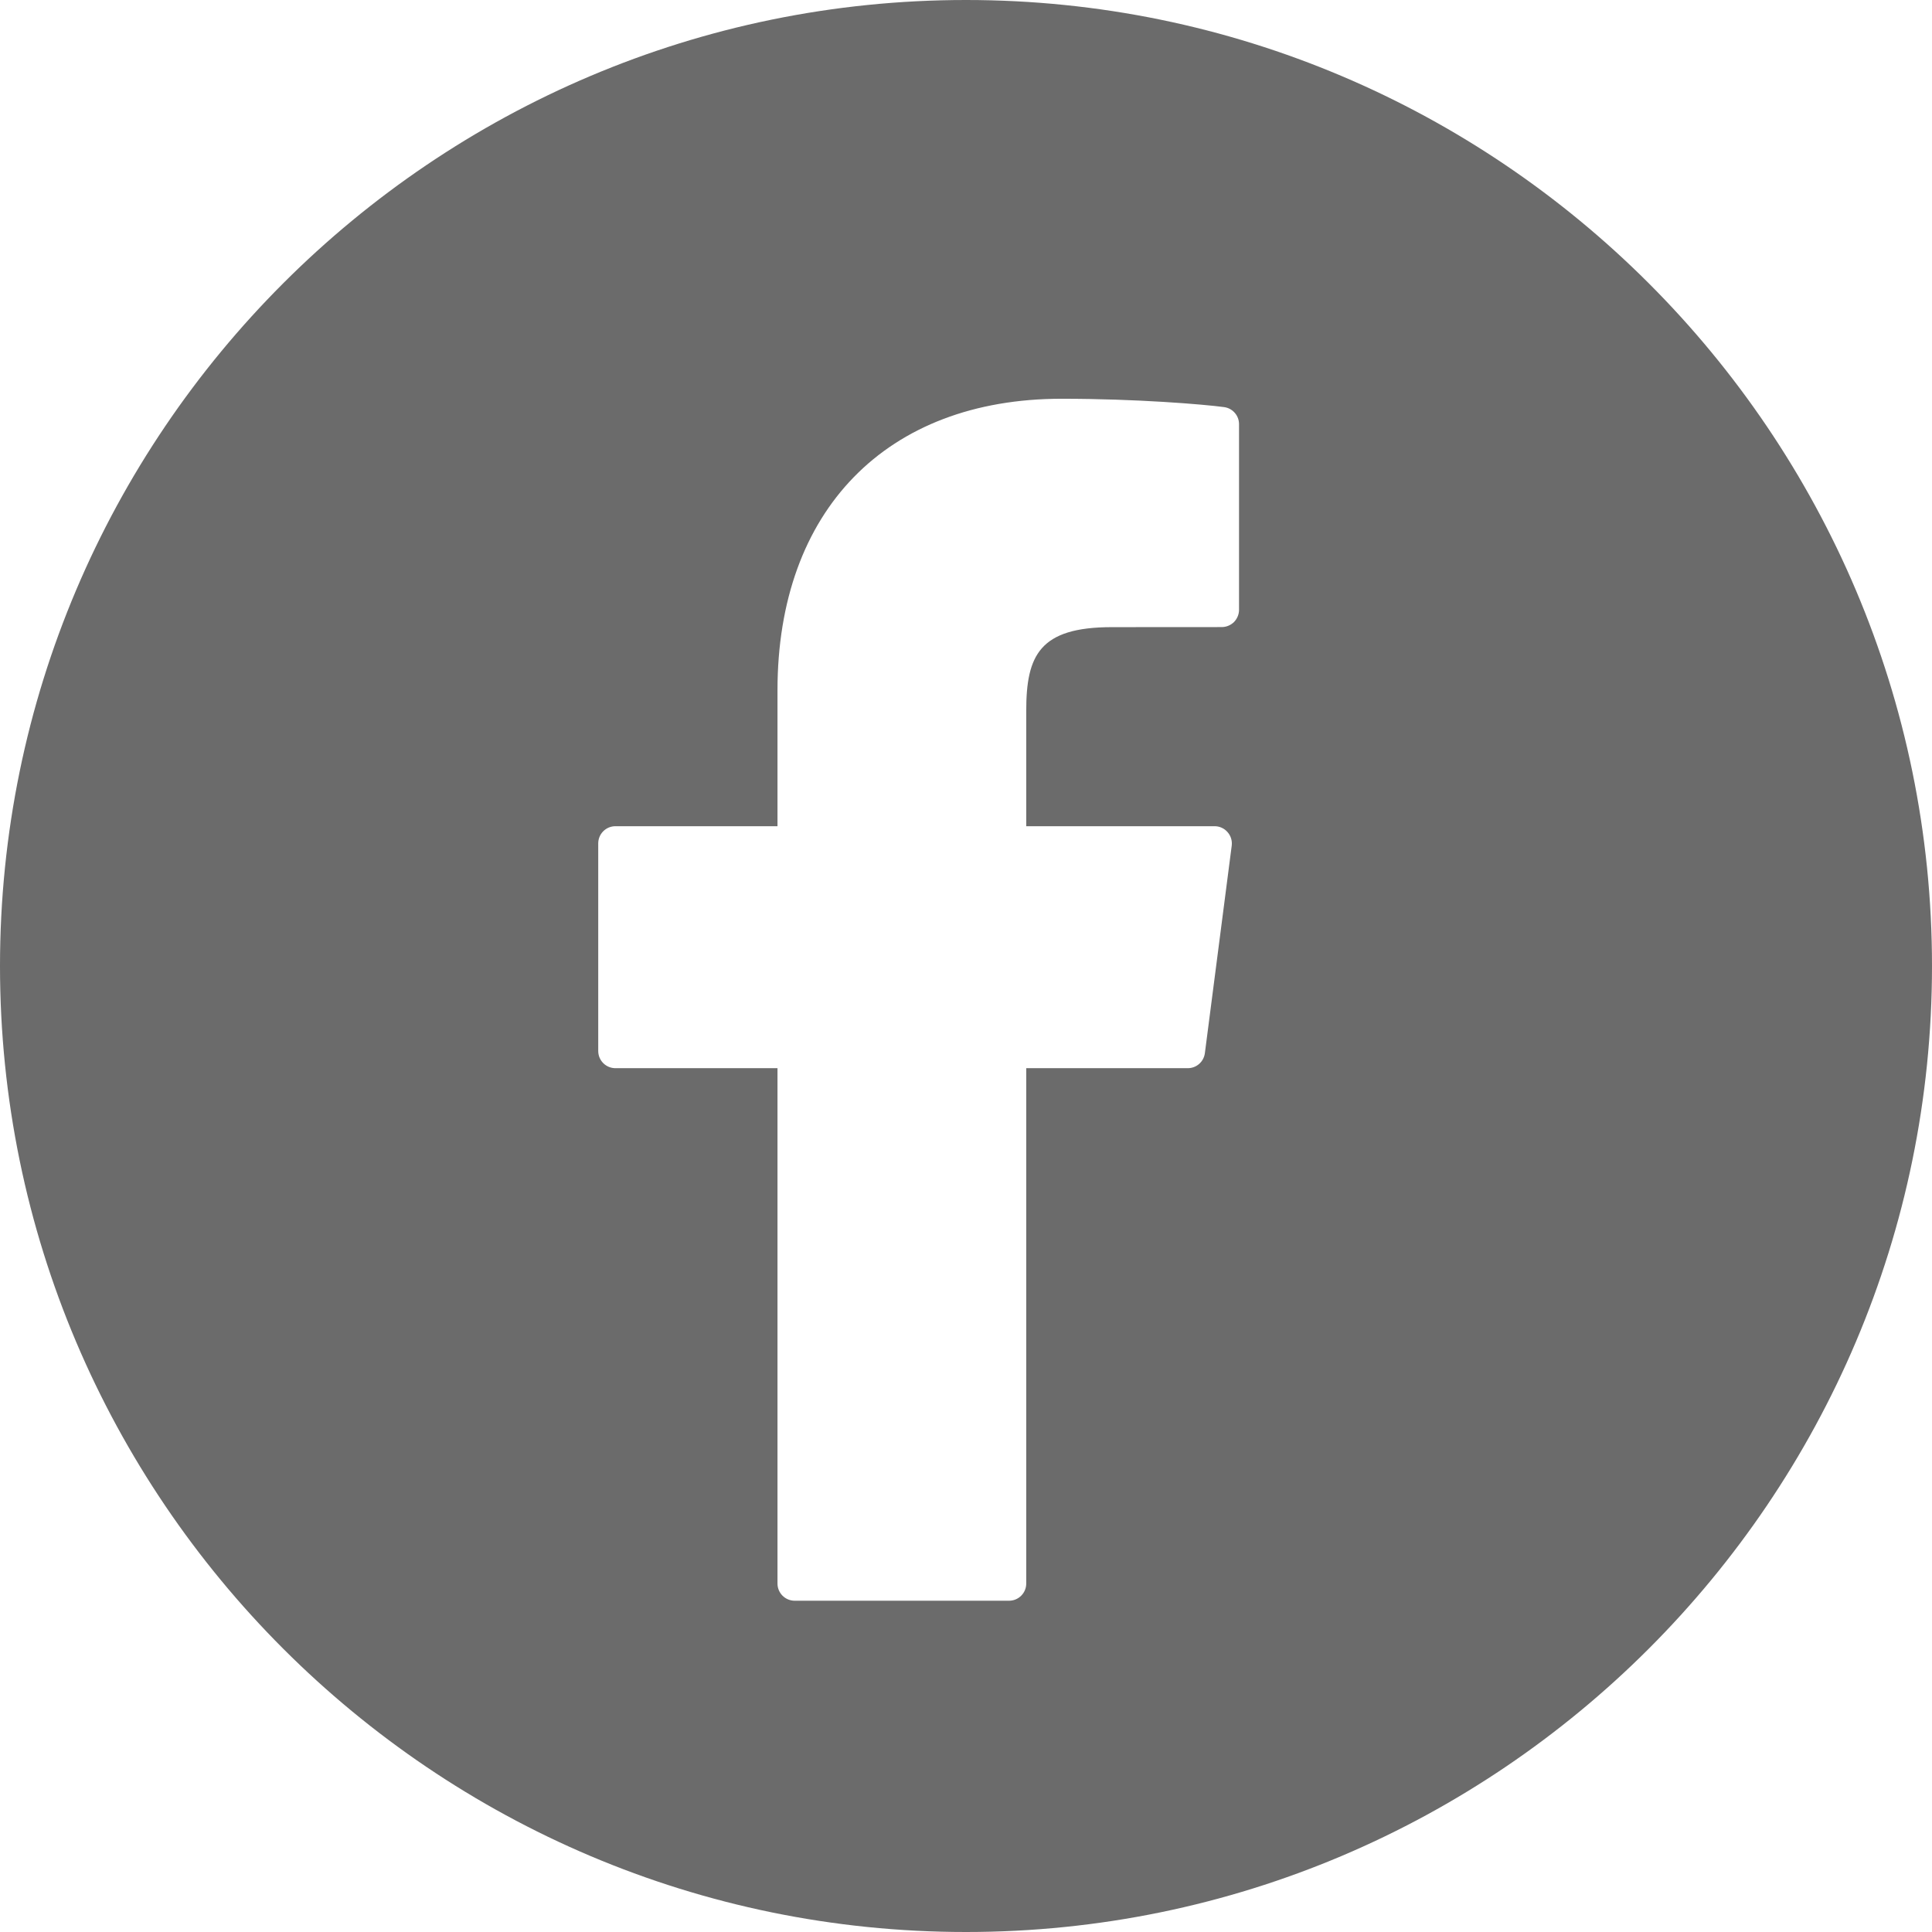
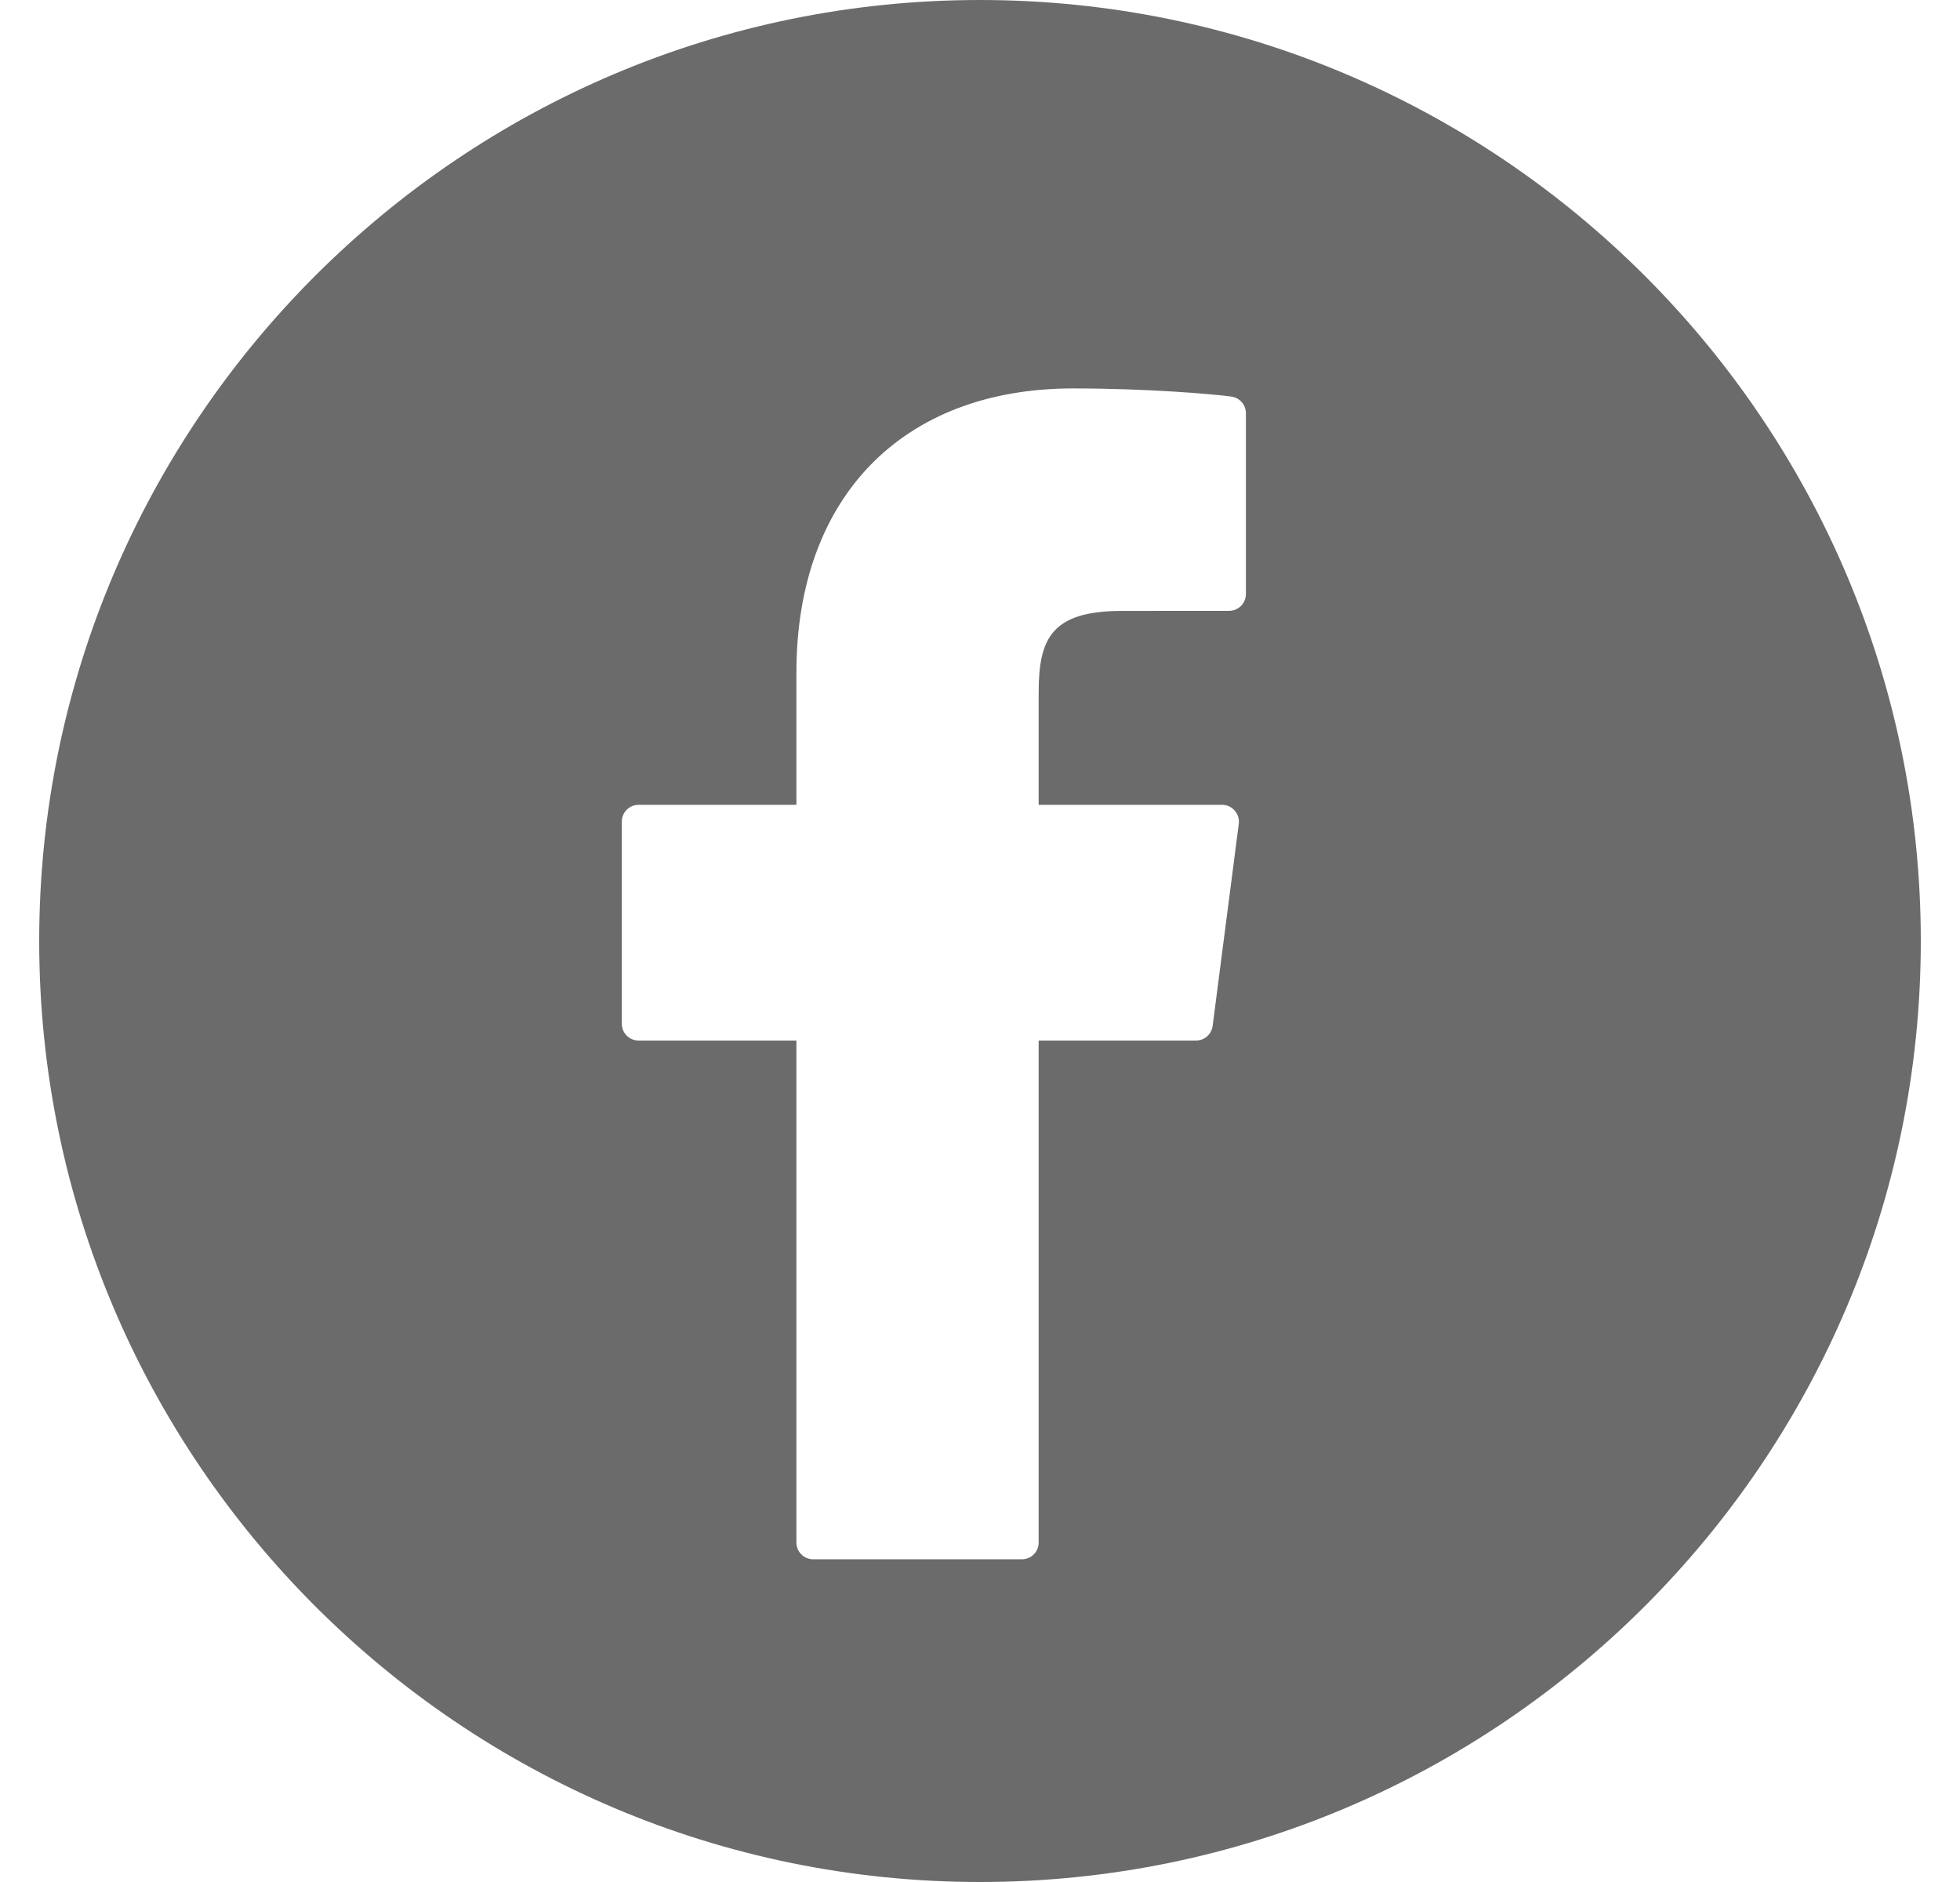
- <svg xmlns="http://www.w3.org/2000/svg" width="28" height="28" viewBox="0 0 28 28" fill="none">
+ <svg xmlns="http://www.w3.org/2000/svg" width="25" height="24" viewBox="0 0 28 28" fill="none">
  <path d="M14 0C6.28 0 0 6.28 0 14C0 21.72 6.28 28 14 28C21.719 28 28 21.72 28 14C28 6.28 21.719 0 14 0ZM17.957 8.838C17.957 8.904 17.93 8.968 17.884 9.015C17.837 9.061 17.773 9.088 17.707 9.088L16.115 9.089C15.065 9.089 14.873 9.498 14.873 10.303V11.974H17.603C17.675 11.974 17.743 12.005 17.79 12.059C17.838 12.113 17.86 12.184 17.851 12.256L17.462 15.263C17.454 15.323 17.425 15.379 17.379 15.419C17.334 15.459 17.275 15.481 17.214 15.481H14.873V22.95C14.873 23.016 14.847 23.079 14.8 23.126C14.753 23.173 14.69 23.199 14.623 23.199H11.518C11.452 23.199 11.388 23.173 11.341 23.126C11.294 23.079 11.268 23.016 11.268 22.95V15.481H8.92C8.853 15.481 8.79 15.455 8.743 15.408C8.696 15.361 8.67 15.298 8.67 15.231V12.224C8.67 12.157 8.696 12.094 8.743 12.047C8.79 12 8.853 11.974 8.92 11.974H11.268V10.005C11.268 7.398 12.846 5.779 15.386 5.779C16.478 5.779 17.443 5.86 17.74 5.9C17.8 5.908 17.855 5.937 17.895 5.983C17.935 6.028 17.957 6.087 17.957 6.147V8.838Z" fill="#6B6B6B" />
</svg>
